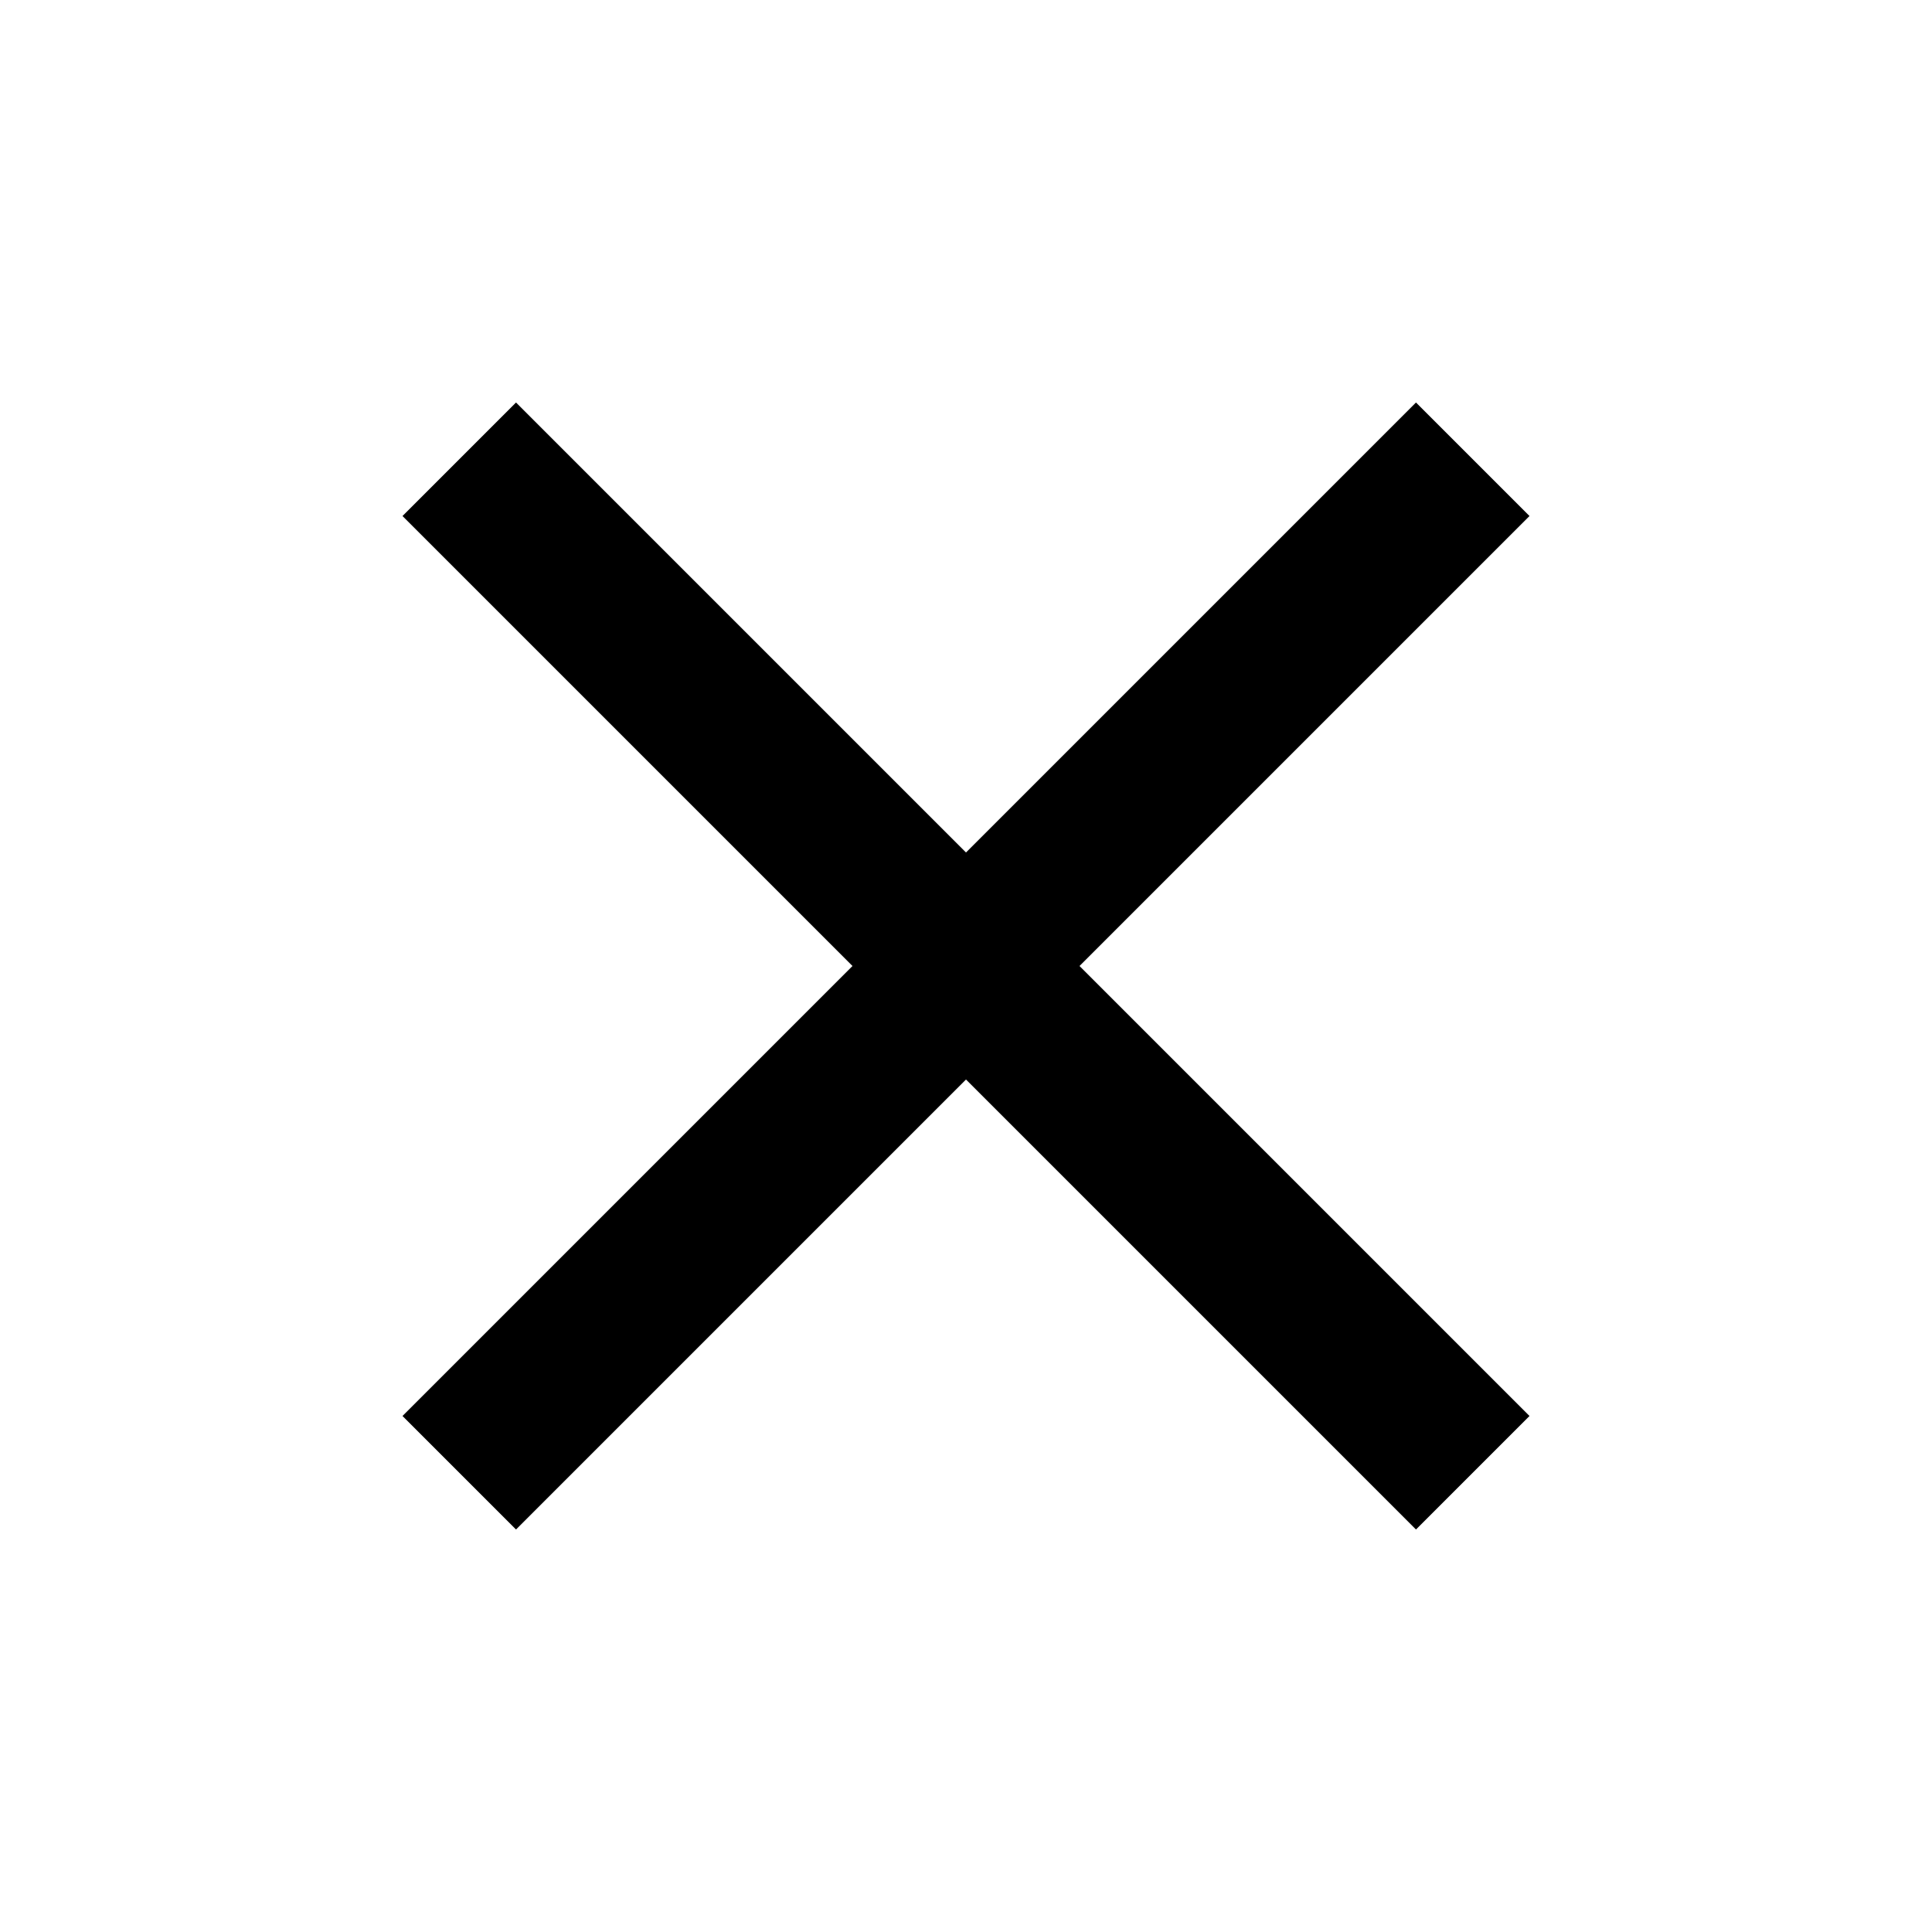
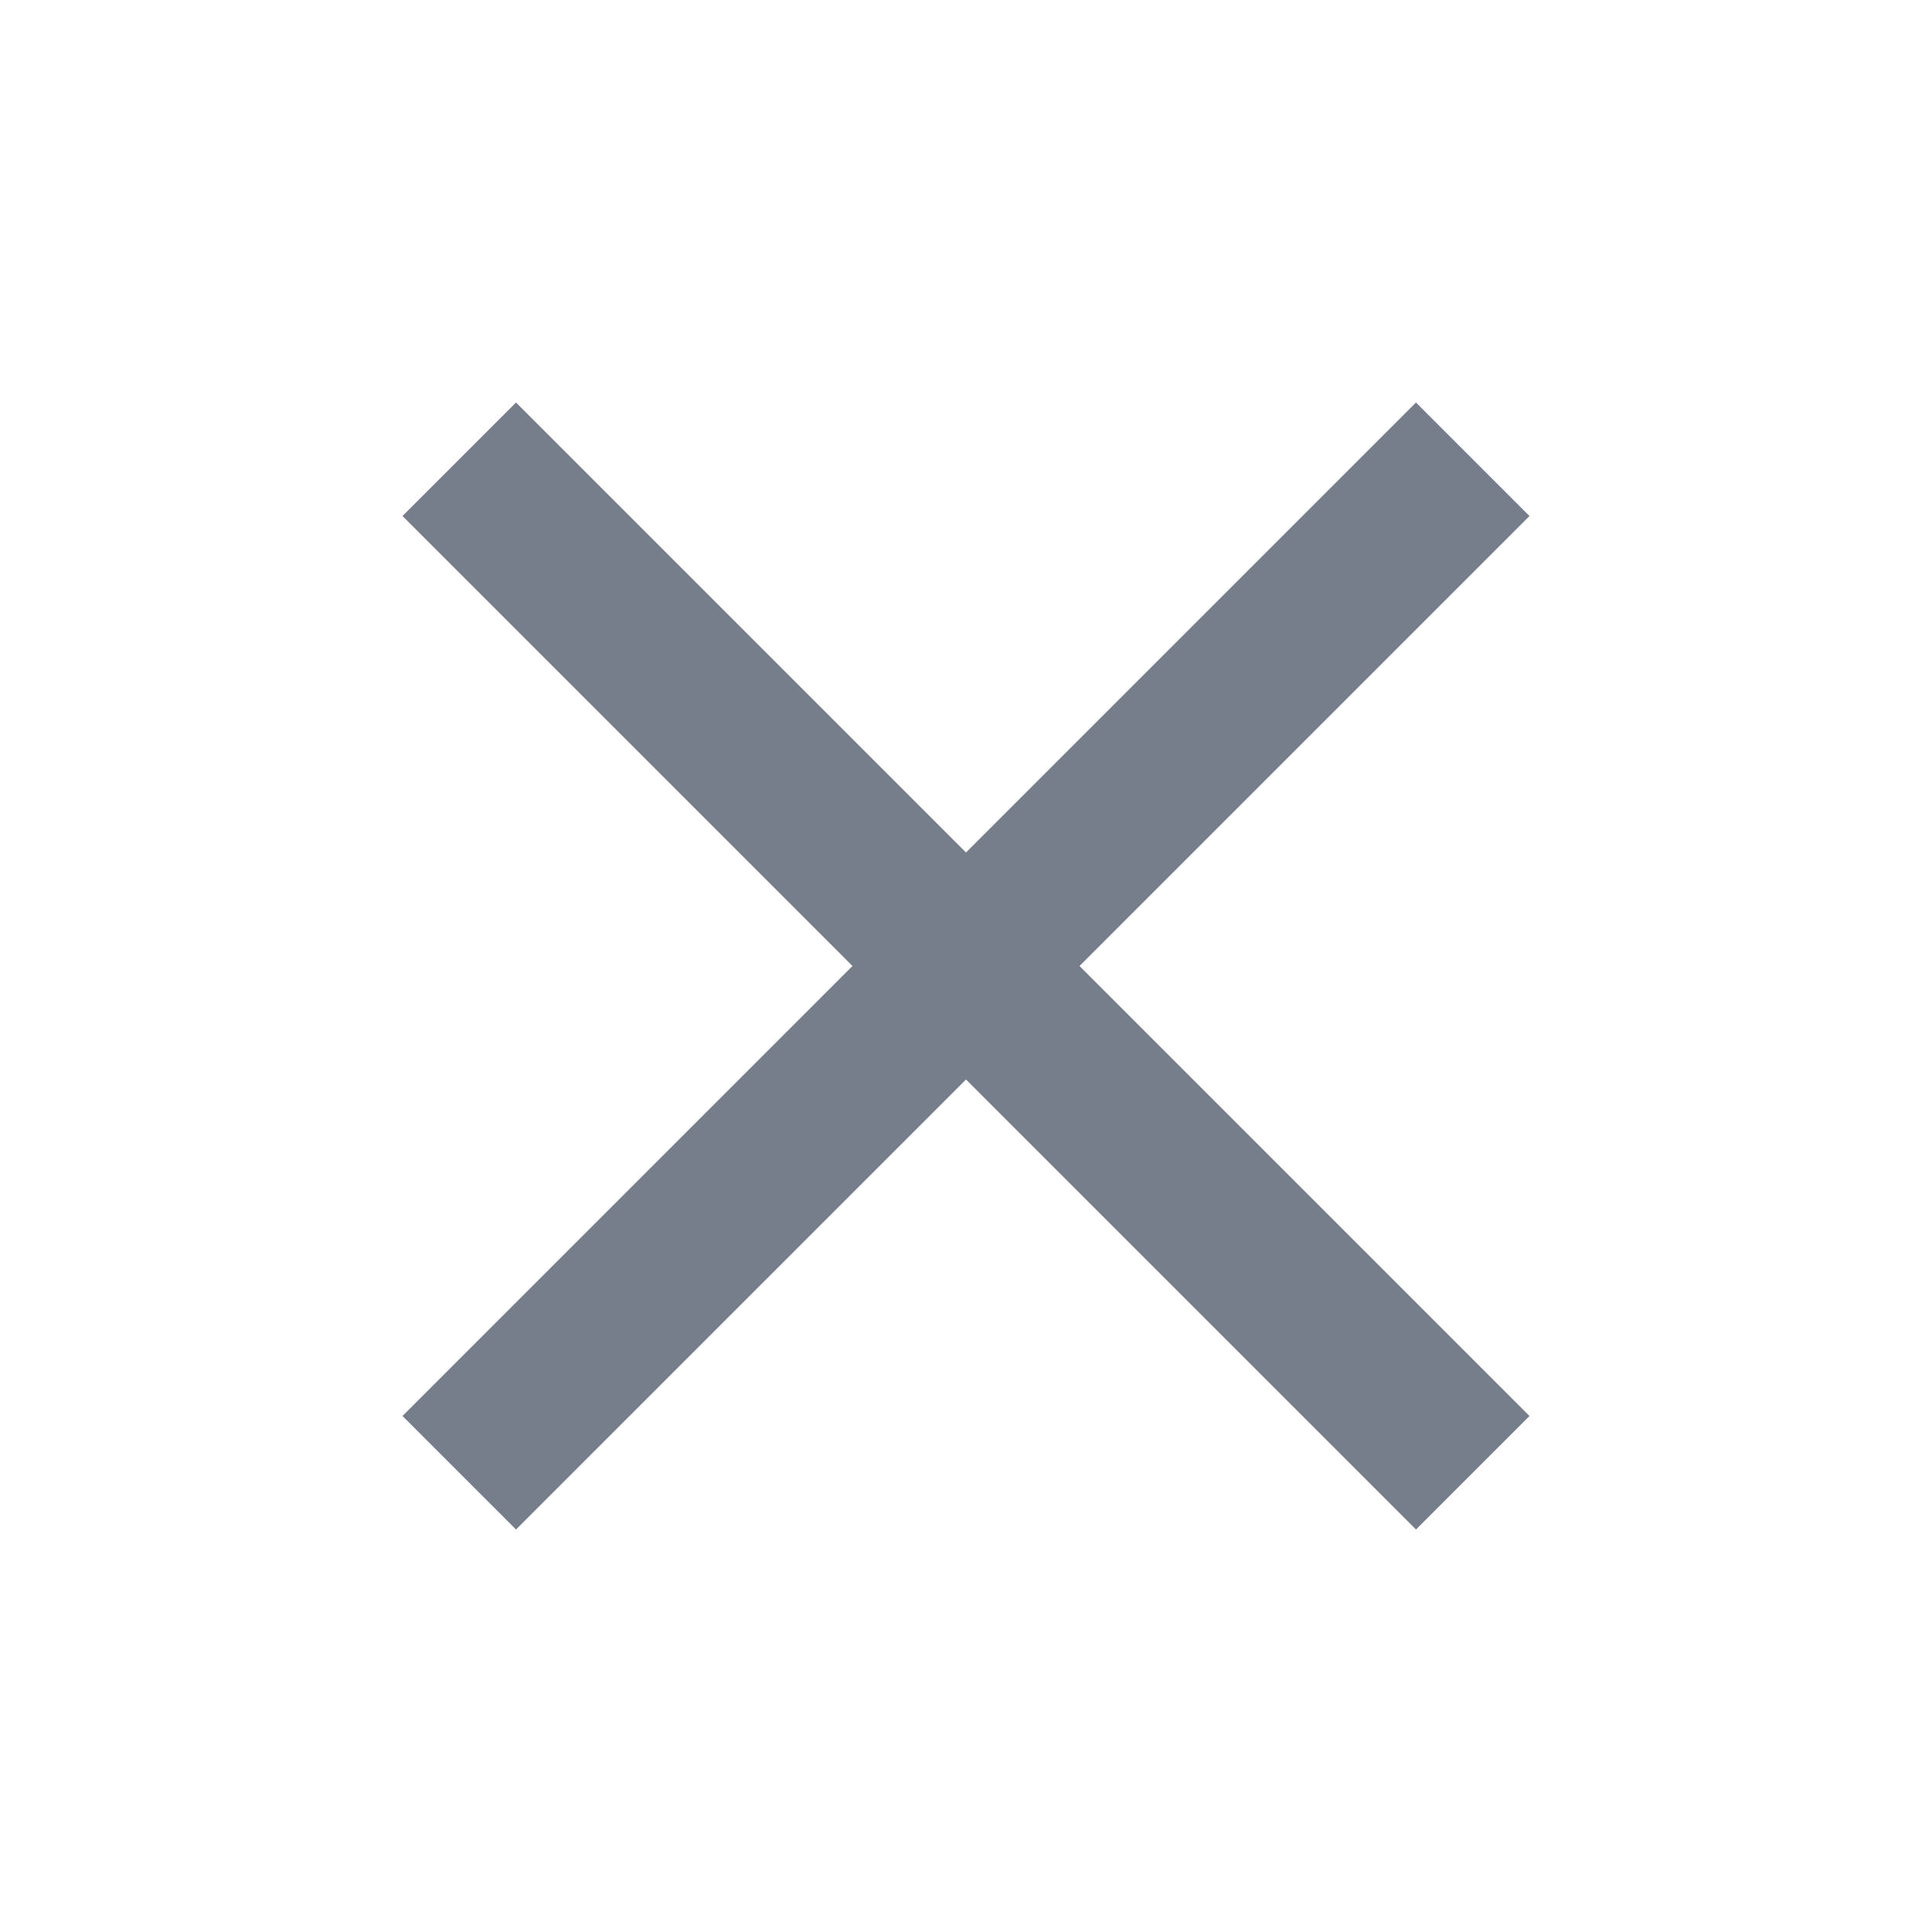
- <svg xmlns="http://www.w3.org/2000/svg" viewBox="0 0 24 24" width="18" height="18">
+ <svg xmlns="http://www.w3.org/2000/svg" viewBox="0 0 24 24" width="18" height="18" fill="#777e8b">
  <path d="M0 0h24v24H0V0z" fill="none" />
  <path d="M19 6.41L17.59 5 12 10.59 6.41 5 5 6.41 10.59 12 5 17.59 6.41 19 12 13.41 17.59 19 19 17.59 13.41 12 19 6.41z" />
</svg>
